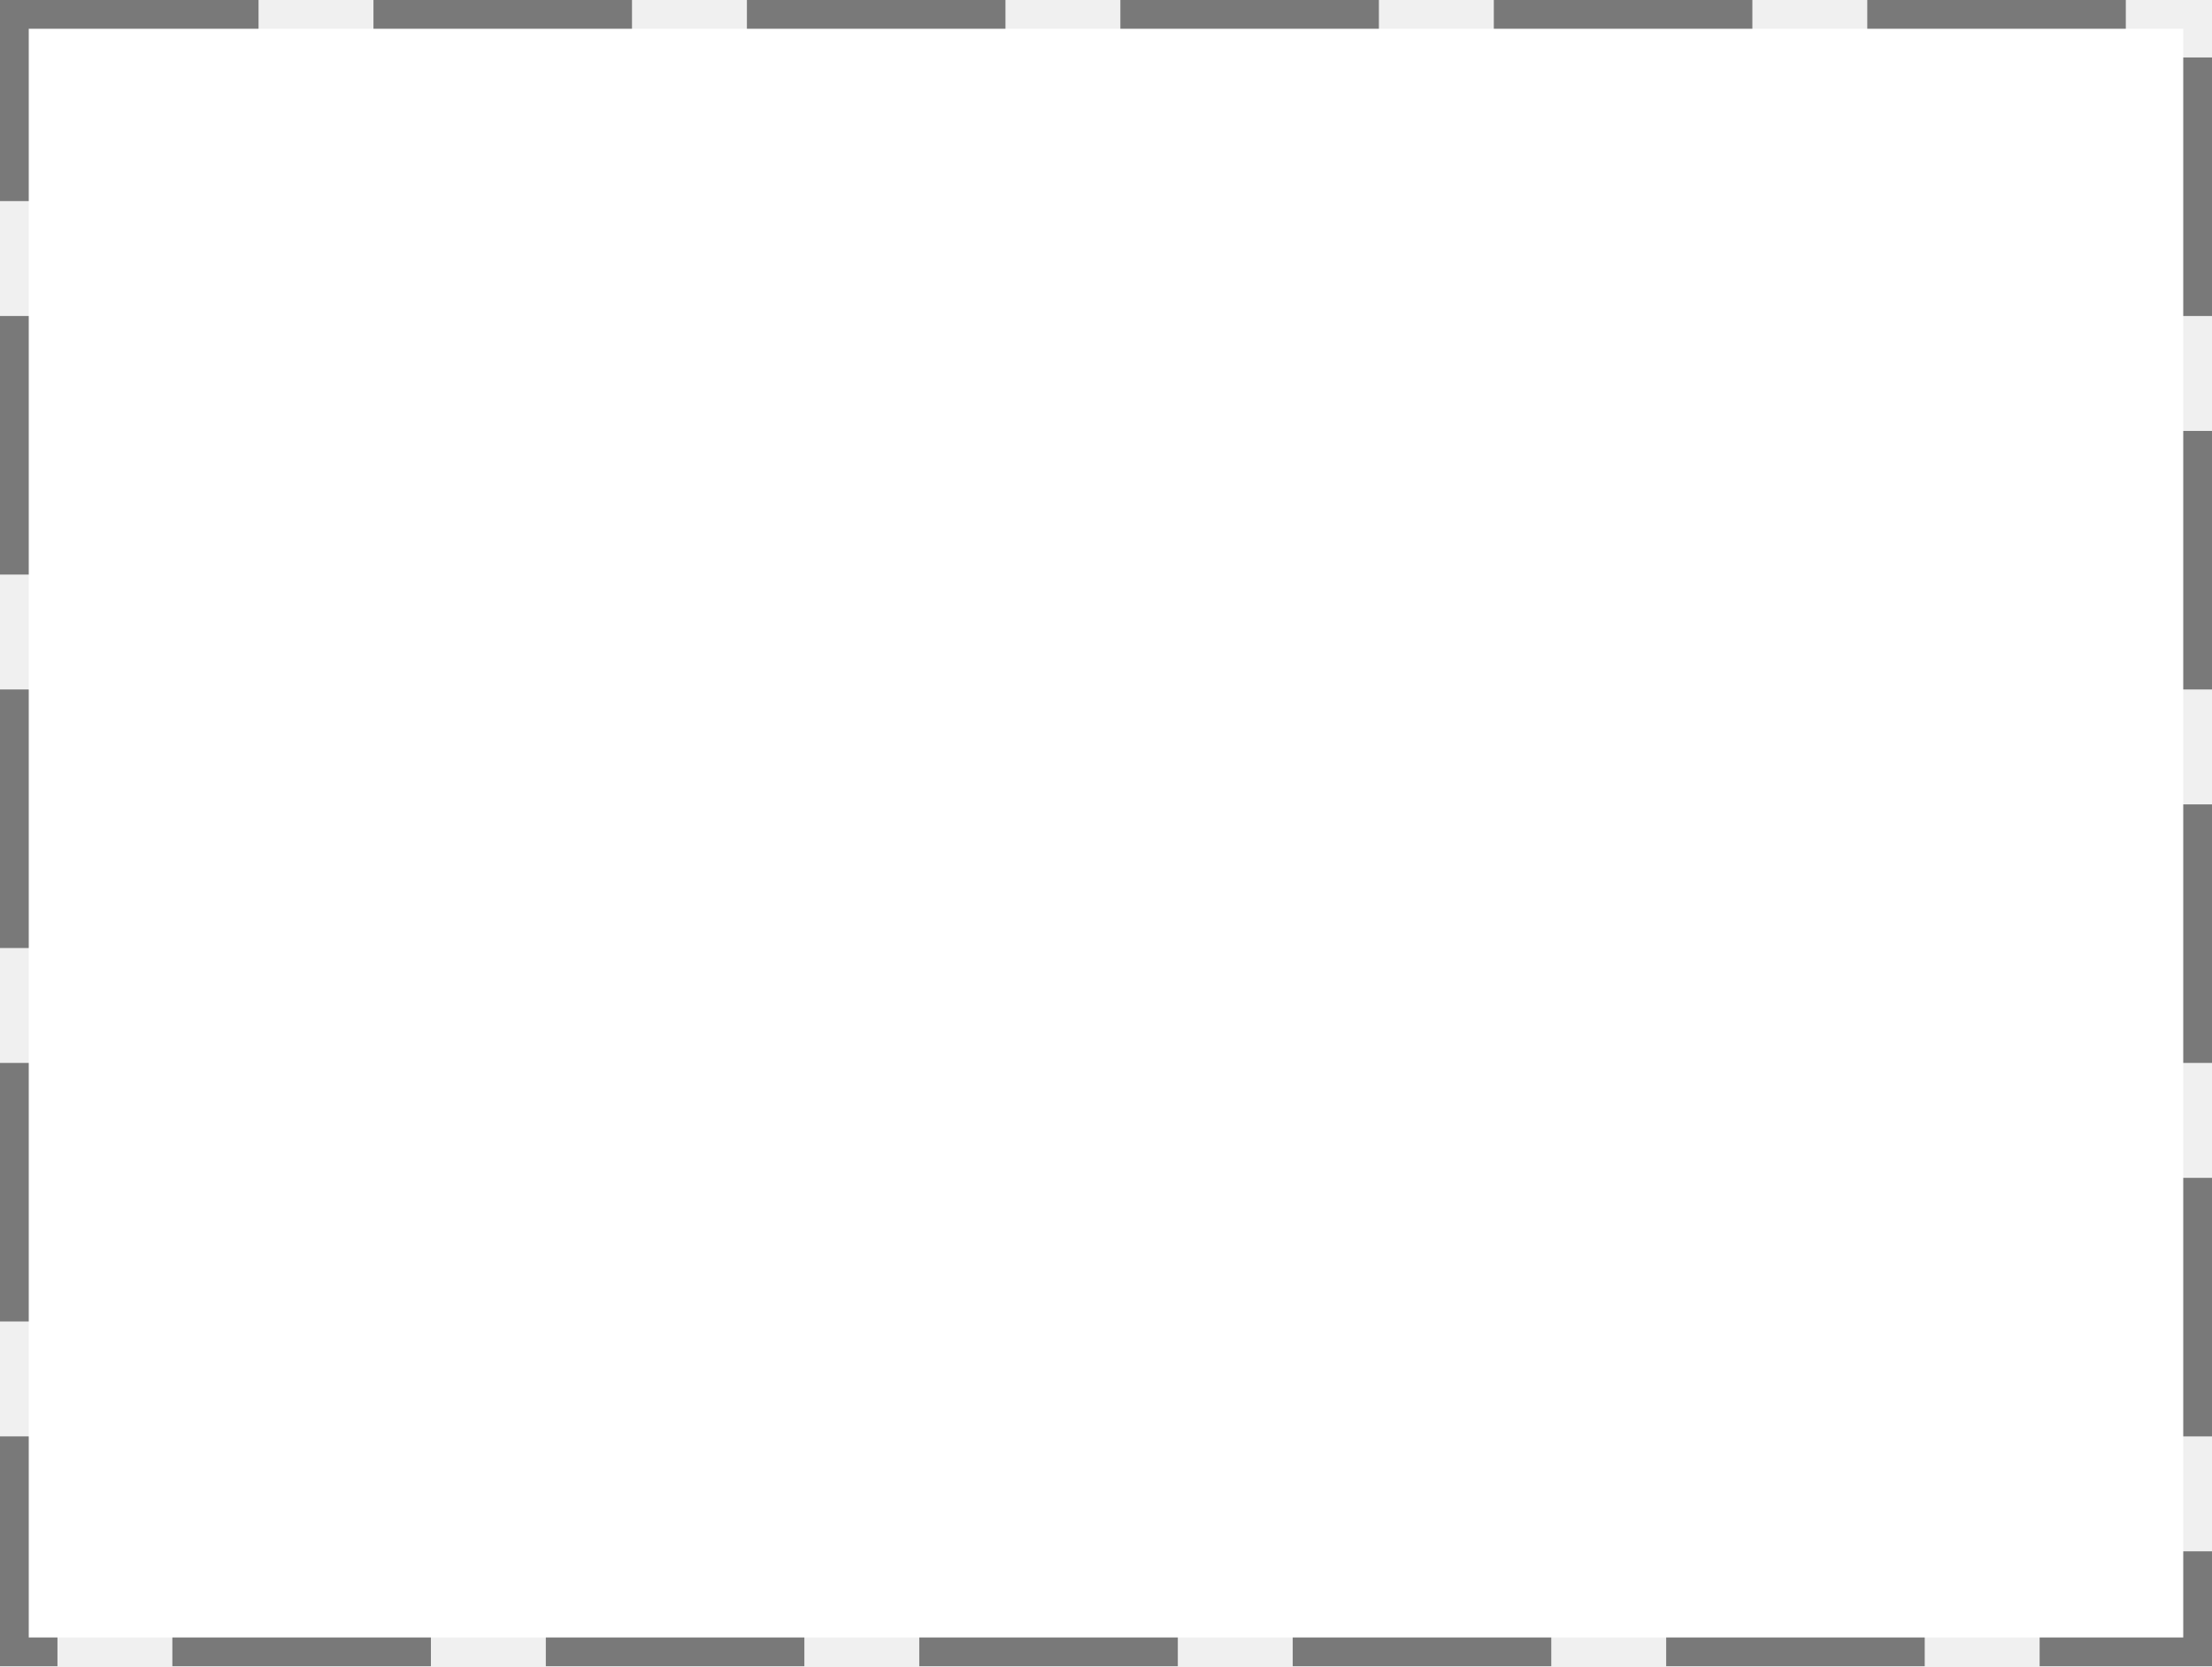
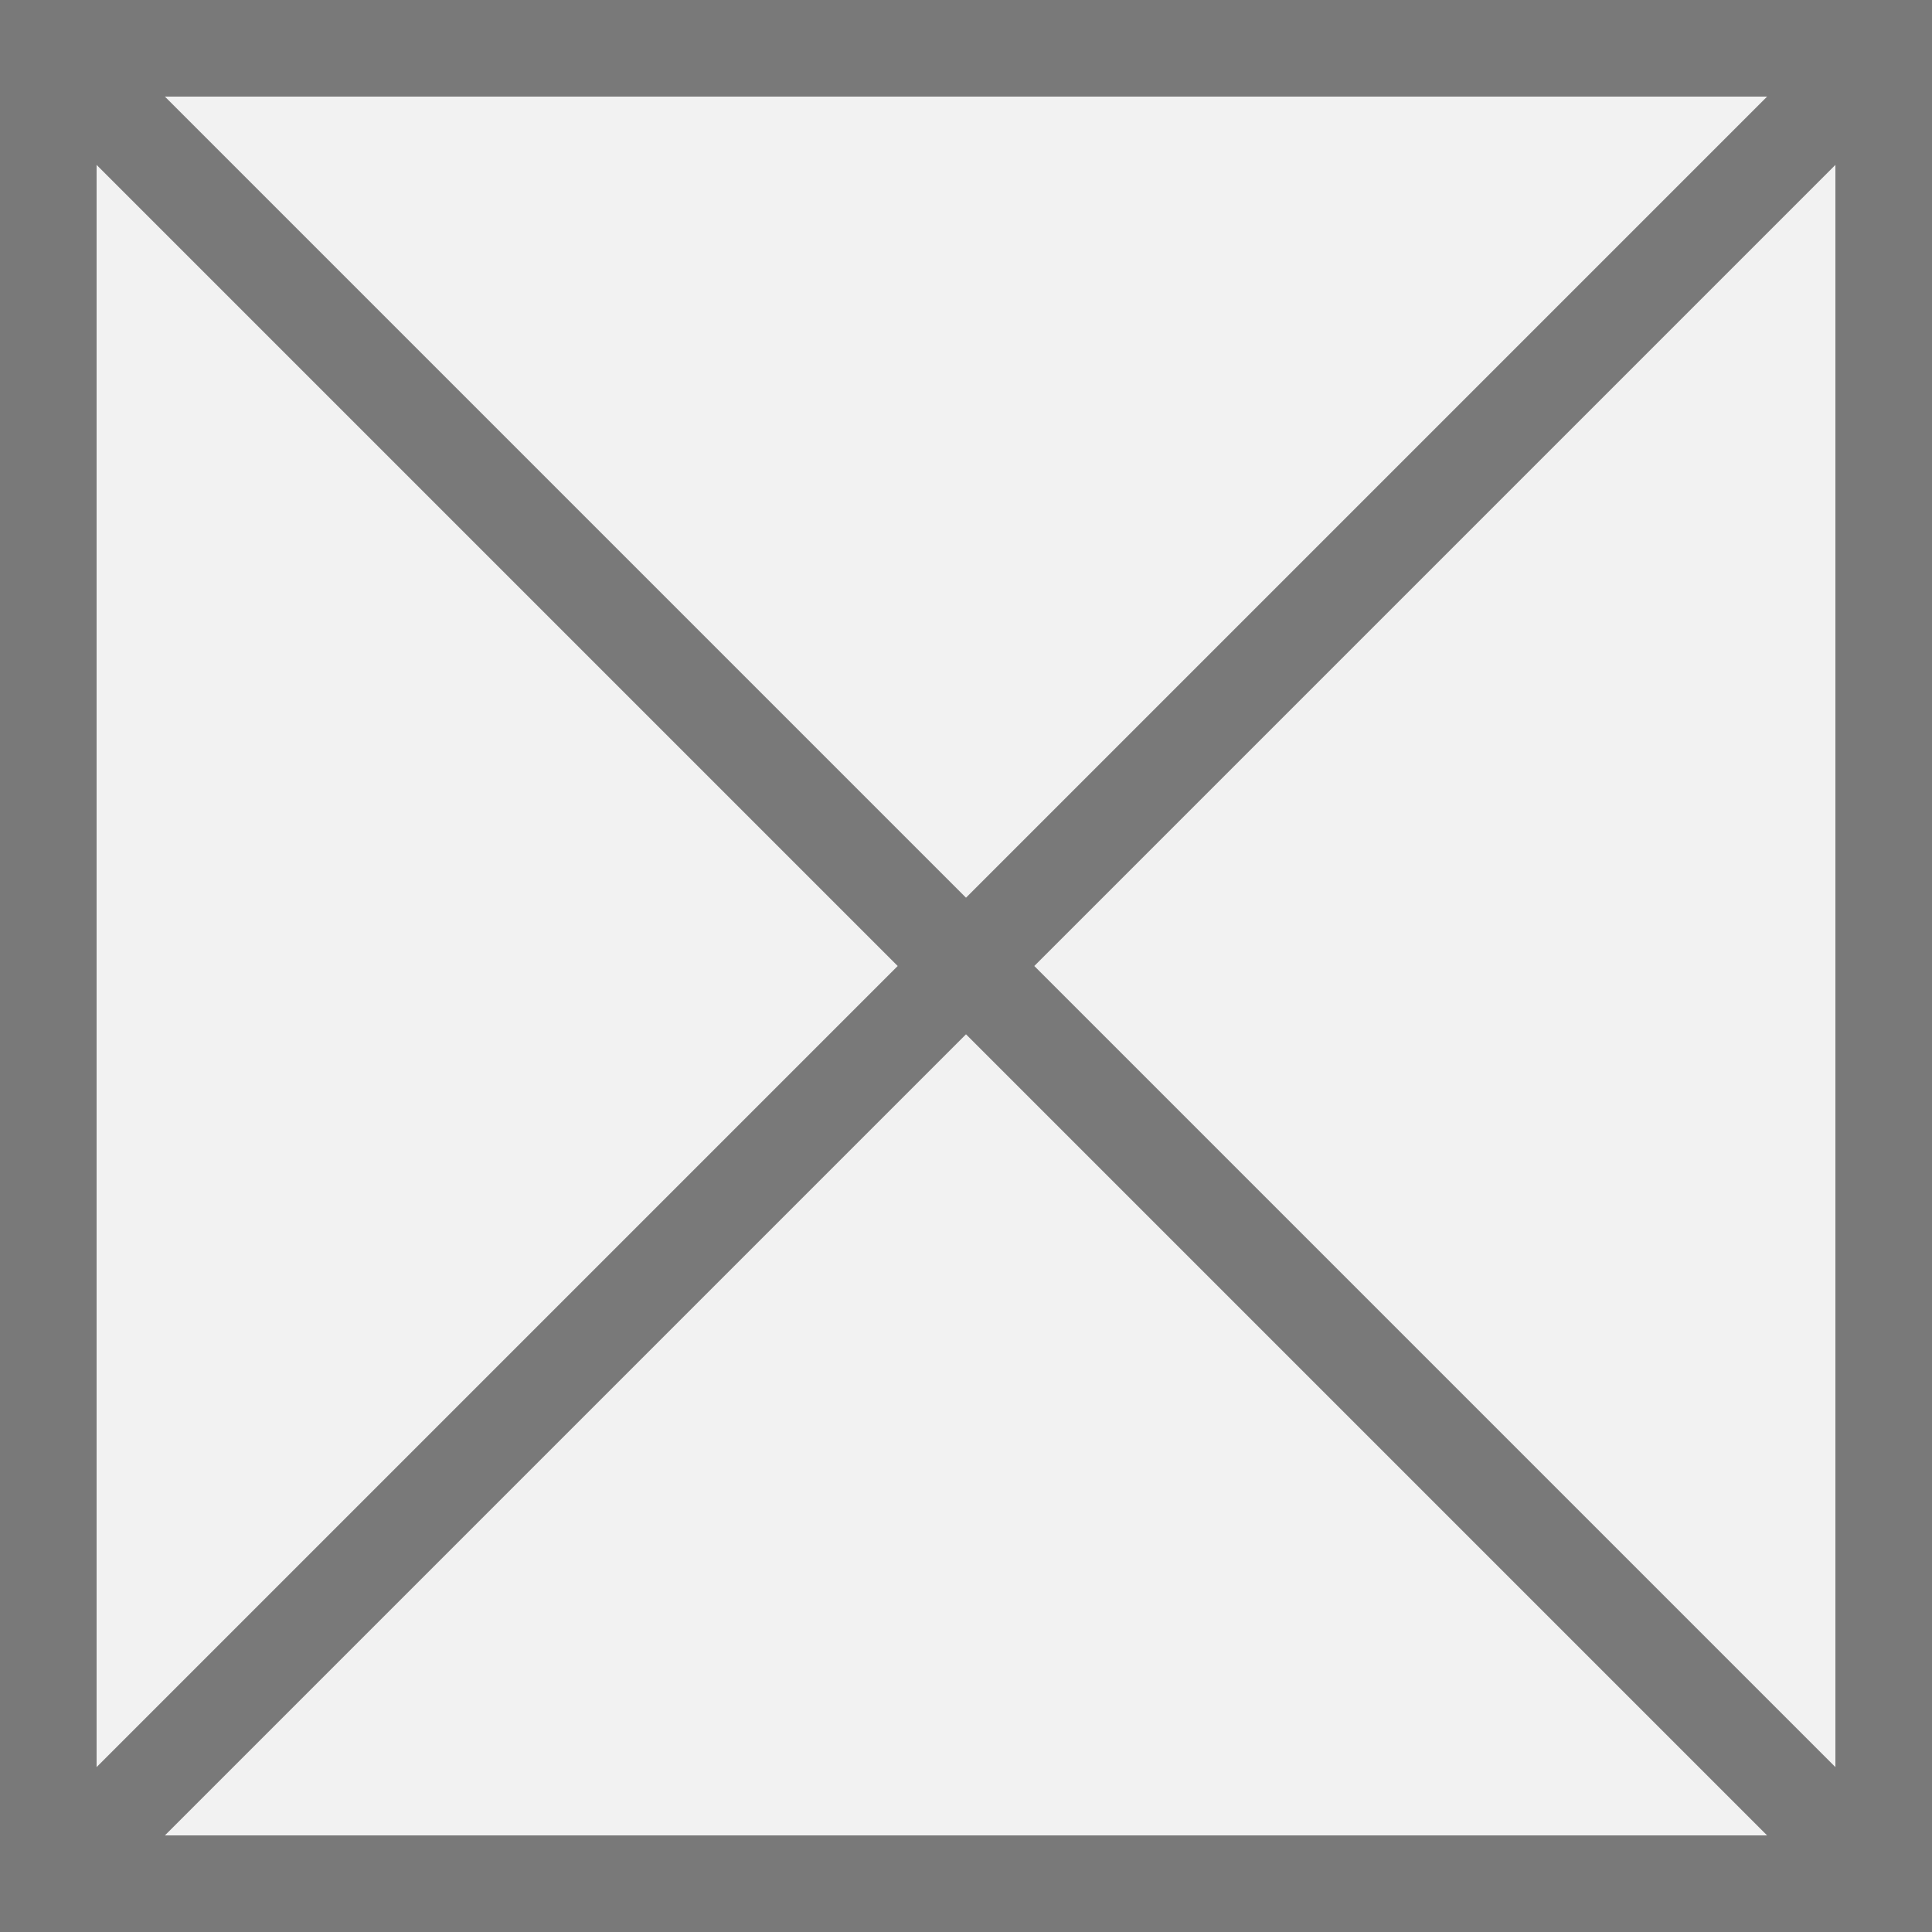
- <svg xmlns="http://www.w3.org/2000/svg" version="1.1" width="77px" height="58px">
-   <g transform="matrix(1 0 0 1 -410 -730 )">
-     <path d="M 411 731  L 486 731  L 486 787  L 411 787  L 411 731  Z " fill-rule="nonzero" fill="#ffffff" stroke="none" />
-     <path d="M 410.5 730.5  L 486.5 730.5  L 486.5 787.5  L 410.5 787.5  L 410.5 730.5  Z " stroke-width="1" stroke-dasharray="9,4" stroke="#797979" fill="none" stroke-dashoffset="0.5" />
+ <svg xmlns="http://www.w3.org/2000/svg" version="1.1" width="20px" height="20px">
+   <g transform="matrix(1 0 0 1 -98 -462 )">
+     <path d="M 98.5 462.5  L 117.5 462.5  L 117.5 481.5  L 98.5 481.5  L 98.5 462.5  Z " fill-rule="nonzero" fill="#f2f2f2" stroke="none" />
+     <path d="M 98.5 462.5  L 117.5 462.5  L 117.5 481.5  L 98.5 481.5  L 98.5 462.5  Z " stroke-width="1" stroke="#797979" fill="none" />
+     <path d="M 98.354 462.354  L 117.646 481.646  M 117.646 462.354  L 98.354 481.646  " stroke-width="1" stroke="#797979" fill="none" />
  </g>
</svg>
